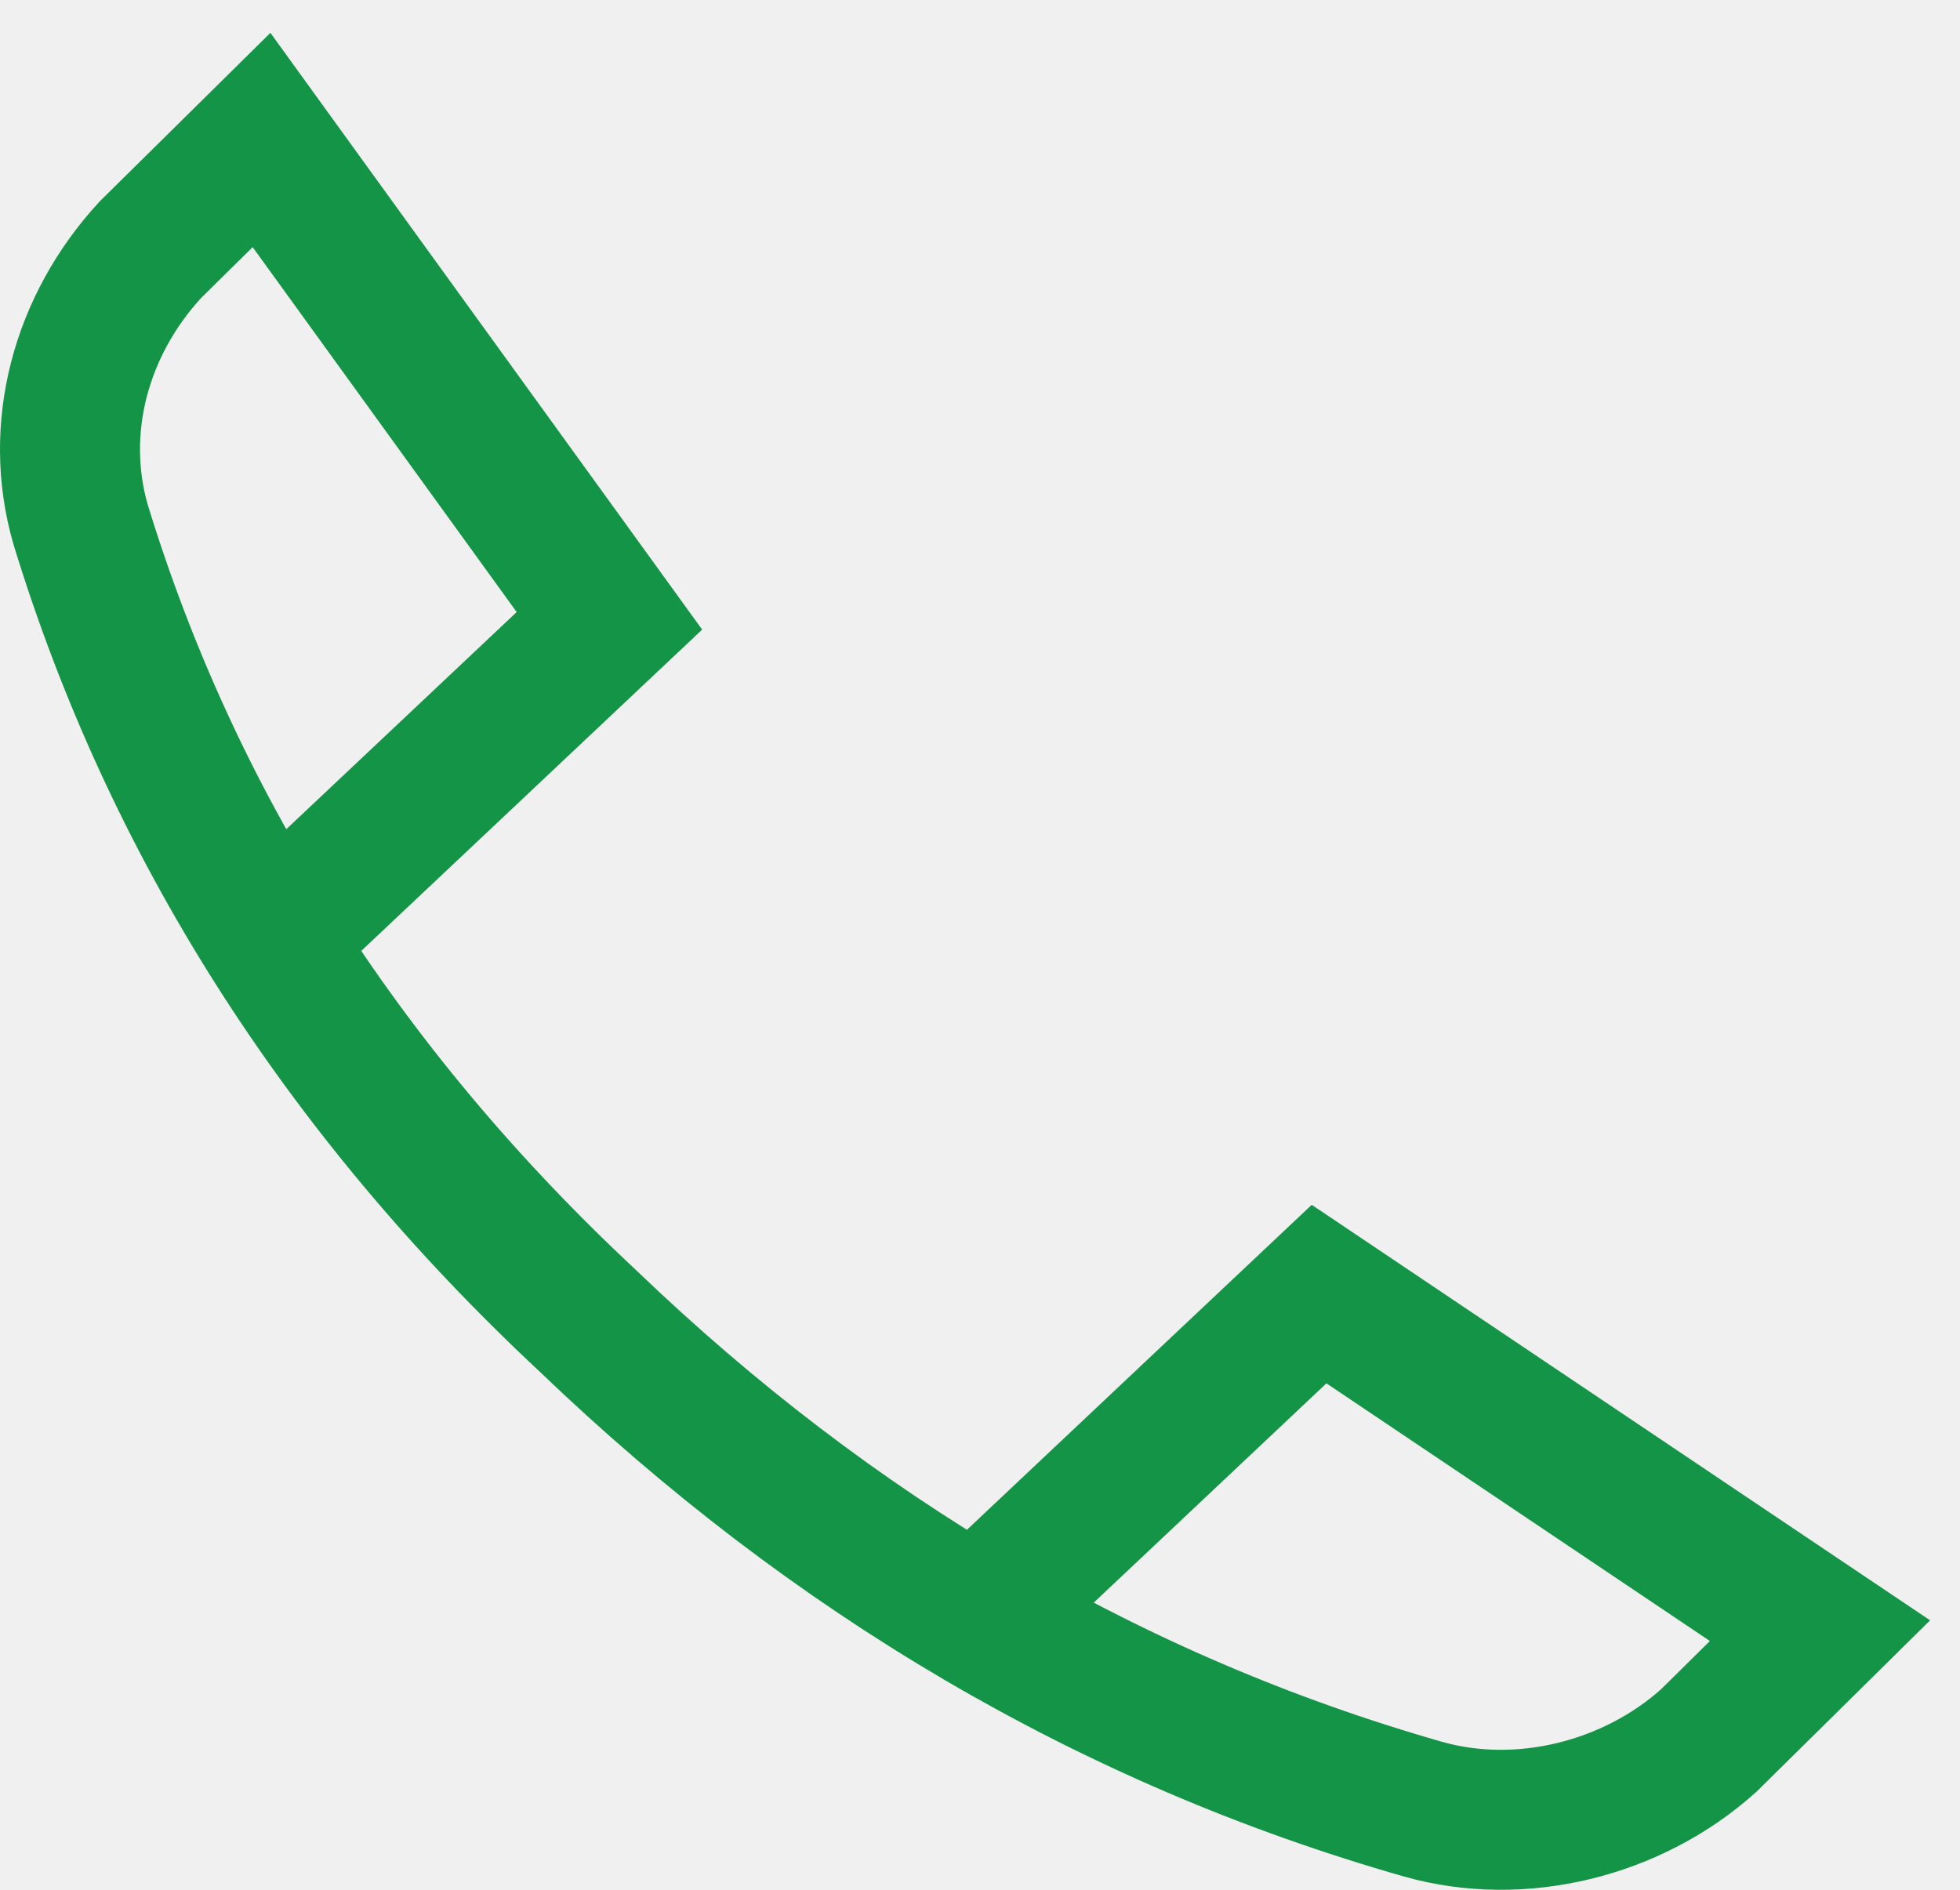
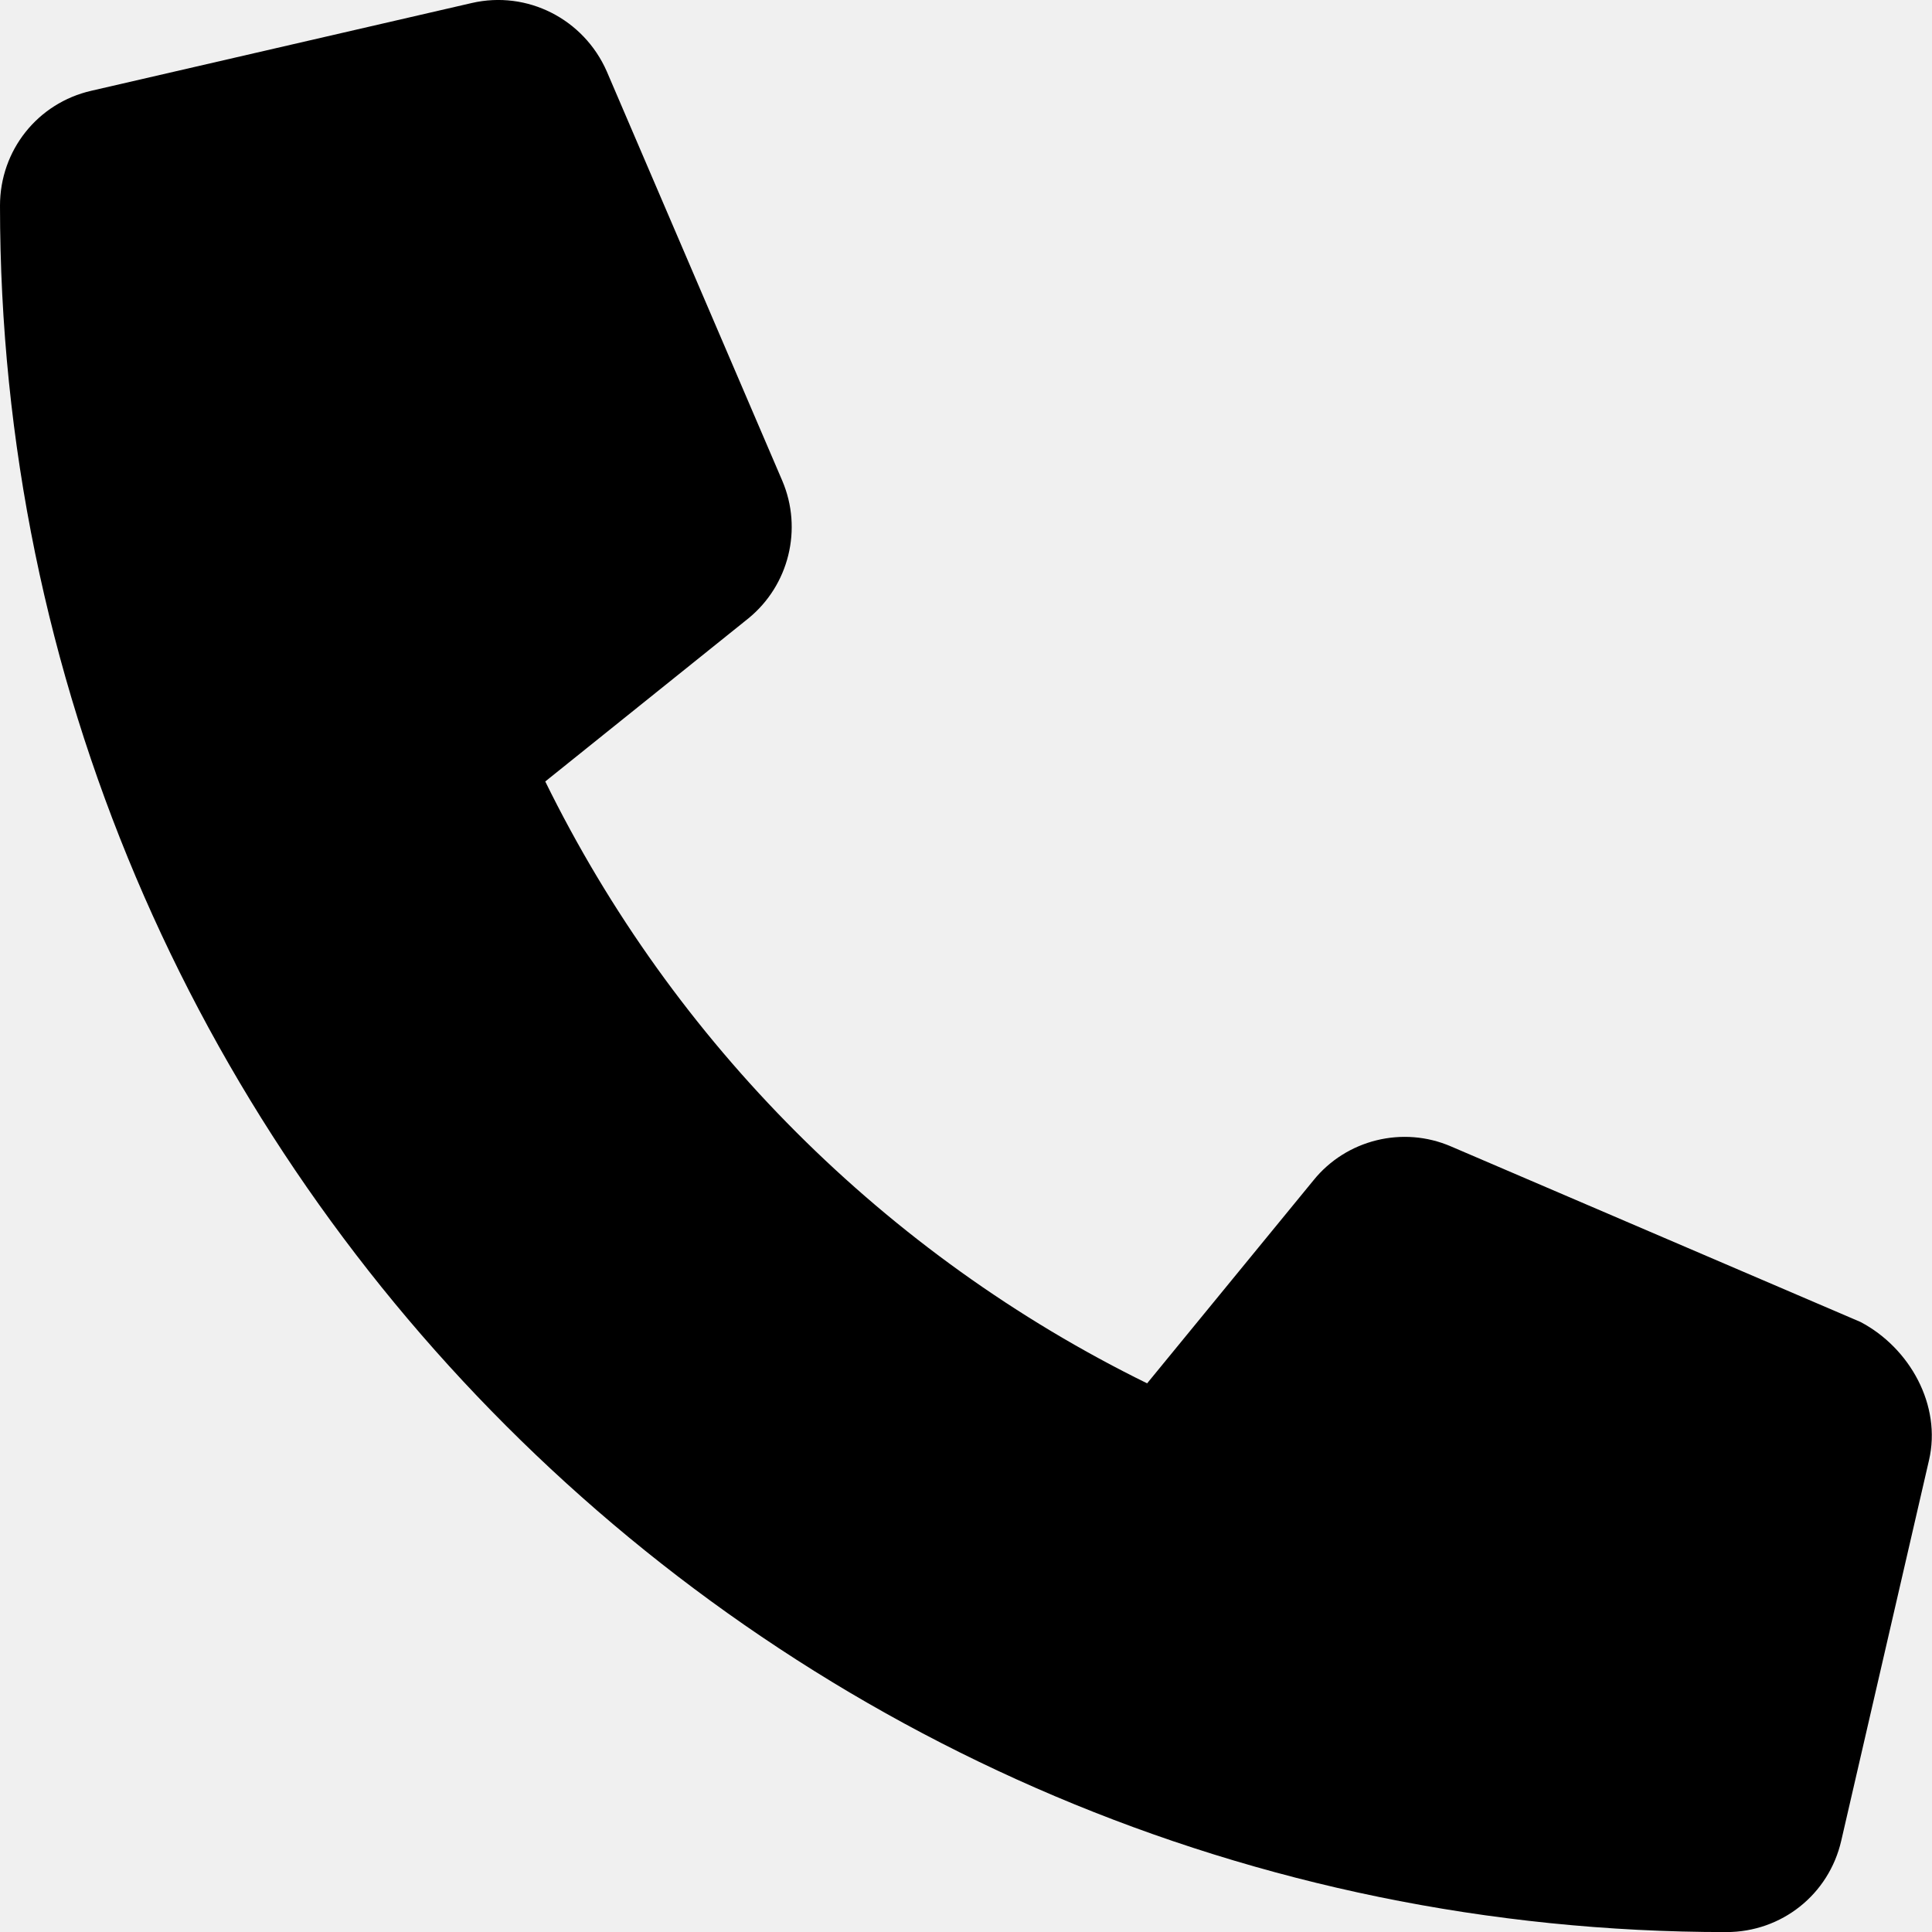
- <svg xmlns="http://www.w3.org/2000/svg" width="28" height="27" viewBox="0 0 28 27" fill="none">
-   <g clip-path="url(#clip0_37_310)">
-     <path d="M14.471 22.611L18.844 18.489L26 23.298L24.41 24.868C23.317 25.85 21.726 26.242 20.335 25.85C15.862 24.574 11.886 22.218 8.408 18.881C4.83 15.544 2.444 11.716 1.152 7.496C0.755 6.122 1.152 4.65 2.146 3.57L3.736 2L8.706 8.87L4.333 12.992" stroke="#149446" stroke-width="2" stroke-linecap="round" />
-   </g>
-   <defs>
-     <clipPath id="clip0_37_310">
-       <rect width="27.9" height="27" fill="white" />
-     </clipPath>
-   </defs>
+ <svg xmlns="http://www.w3.org/2000/svg" viewBox="0 0 512 512">
+   <path d="M511.2 387l-23.25 100.8c-3.266 14.25-15.79 24.22-30.46 24.22C205.2 512 0 306.8 0 54.5c0-14.66 9.969-27.2 24.22-30.45l100.8-23.25C139.7-2.602 154.7 5.018 160.8 18.92l46.52 108.5c5.438 12.78 1.77 27.67-8.98 36.45L144.5 207.1c33.98 69.22 90.26 125.5 159.5 159.5l44.08-53.8c8.688-10.78 23.69-14.51 36.47-8.975l108.5 46.51C506.1 357.2 514.6 372.4 511.2 387z" />
</svg>
